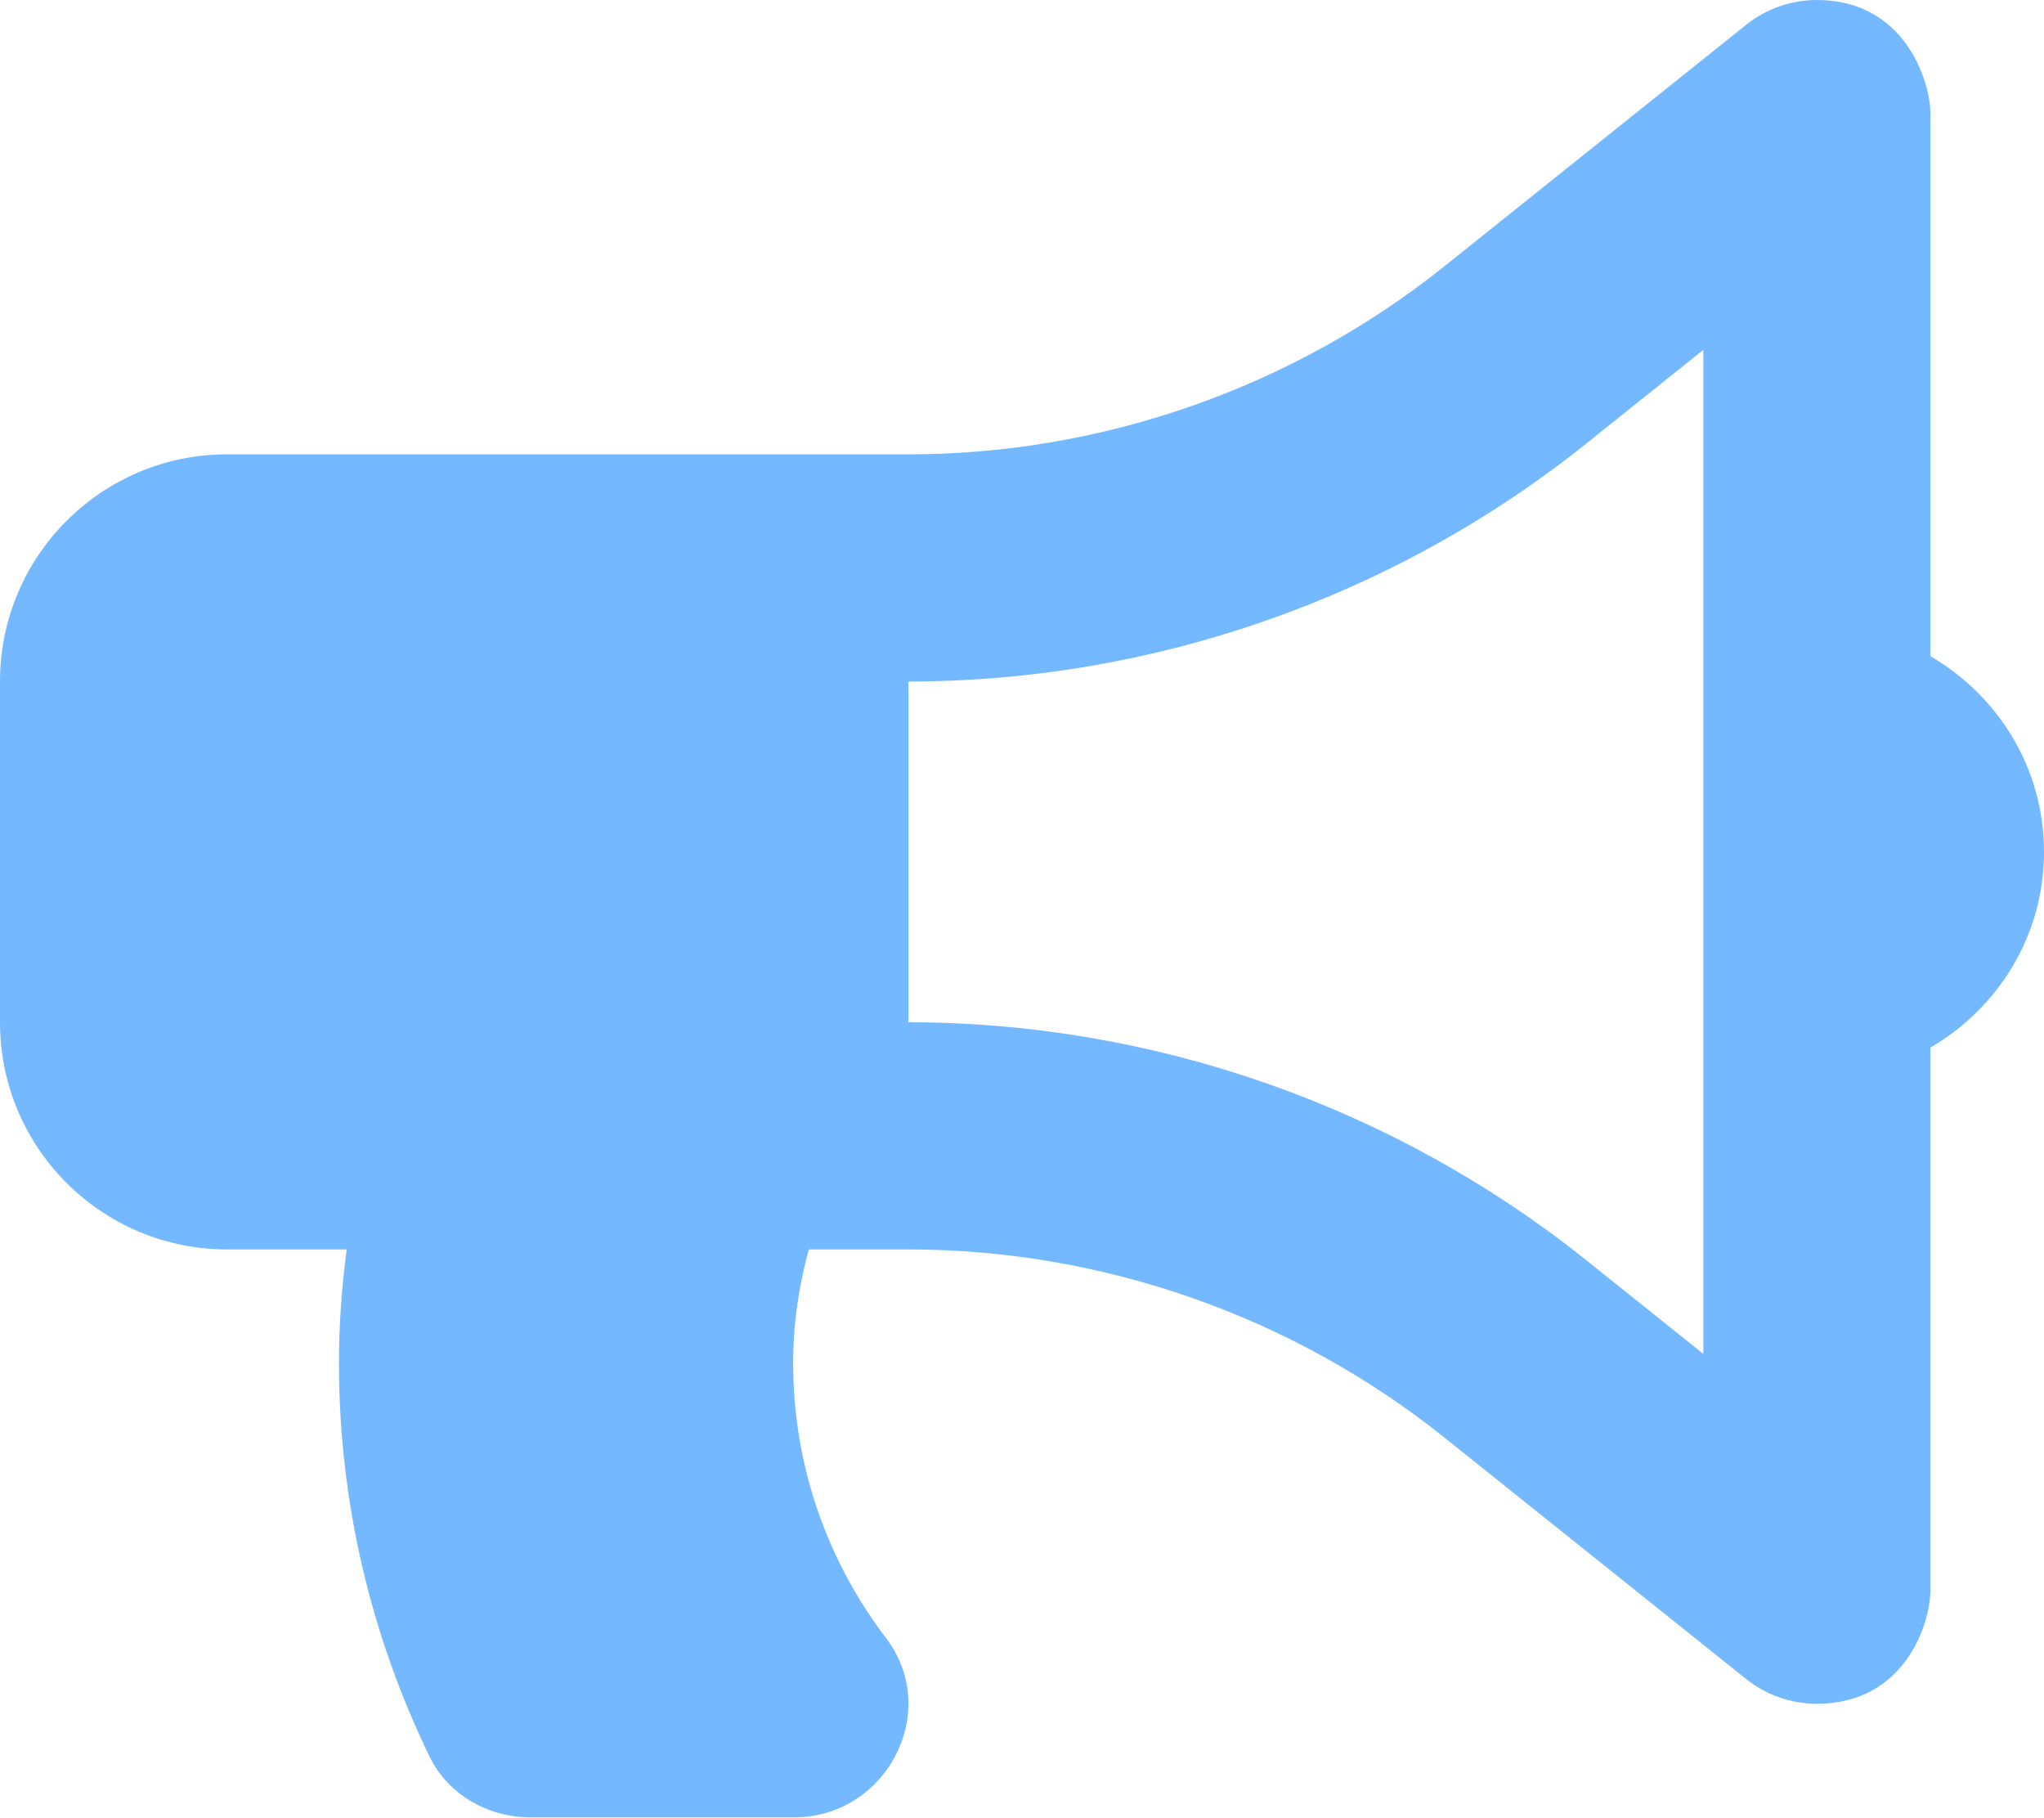
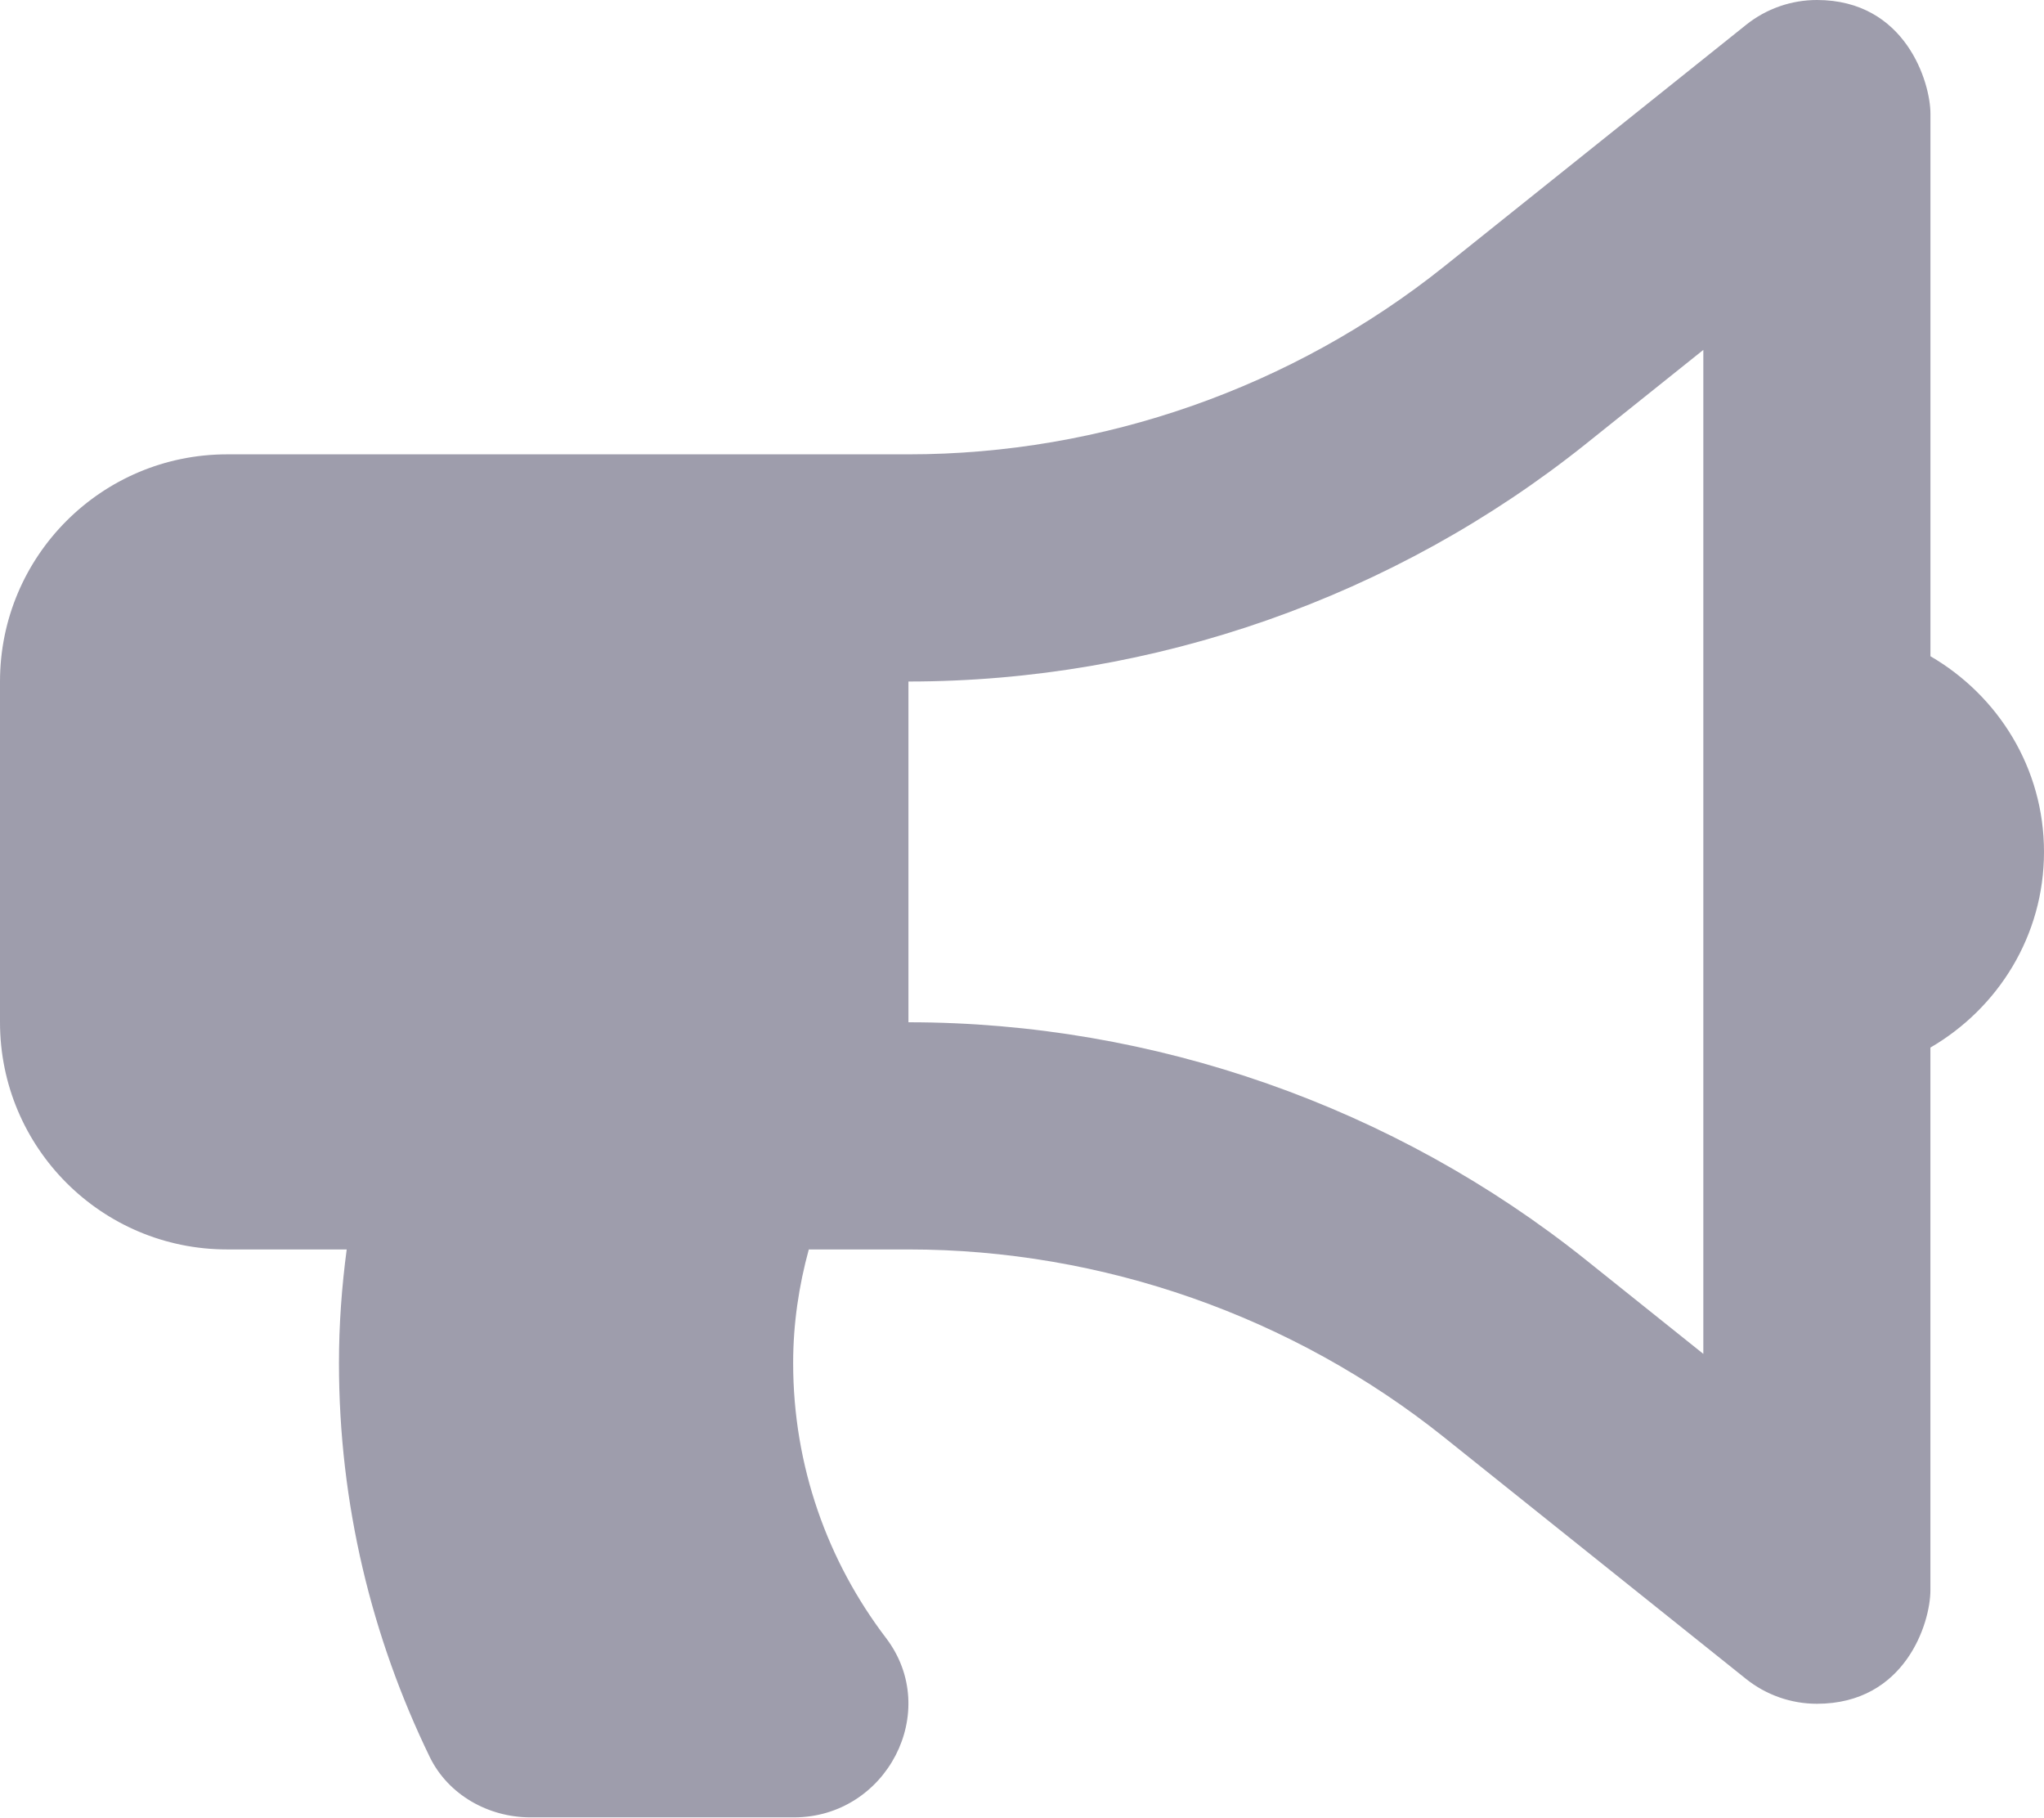
<svg xmlns="http://www.w3.org/2000/svg" aria-hidden="true" focusable="false" data-prefix="fas" data-icon="bullhorn" class="svg-inline--fa fa-bullhorn fa-w-18" role="img" viewBox="0 0 576 512">
-   <path fill="#74b9ff" d="M576 240c0-23.63-12.95-44.04-32-55.12V32.01C544 23.26 537.02 0 512 0c-7.12 0-14.19 2.38-19.98 7.02l-85.03 68.03C364.28 109.19 310.66 128 256 128H64c-35.35 0-64 28.65-64 64v96c0 35.35 28.65 64 64 64h33.7c-1.39 10.48-2.18 21.14-2.18 32 0 39.77 9.26 77.35 25.56 110.94 5.19 10.69 16.52 17.06 28.4 17.06h74.28c26.05 0 41.69-29.84 25.9-50.56-16.4-21.52-26.15-48.36-26.15-77.44 0-11.11 1.62-21.79 4.41-32H256c54.66 0 108.28 18.81 150.98 52.95l85.03 68.03a32.023 32.023 0 0 0 19.98 7.02c24.92 0 32-22.78 32-32V295.13C563.05 284.04 576 263.63 576 240zm-96 141.42l-33.05-26.44C392.95 311.78 325.12 288 256 288v-96c69.12 0 136.95-23.78 190.95-66.98L480 98.58v282.84z" />
+   <path fill="#9e9dac" d="M576 240c0-23.63-12.95-44.04-32-55.12V32.01C544 23.26 537.02 0 512 0c-7.12 0-14.19 2.38-19.98 7.02l-85.03 68.03C364.28 109.19 310.66 128 256 128H64c-35.35 0-64 28.65-64 64v96c0 35.35 28.65 64 64 64h33.7c-1.39 10.48-2.18 21.14-2.18 32 0 39.77 9.26 77.35 25.56 110.94 5.19 10.69 16.52 17.06 28.4 17.06h74.28c26.05 0 41.69-29.84 25.9-50.56-16.4-21.52-26.15-48.36-26.15-77.44 0-11.11 1.62-21.79 4.41-32H256c54.66 0 108.28 18.81 150.98 52.95l85.03 68.03a32.023 32.023 0 0 0 19.98 7.02c24.92 0 32-22.78 32-32V295.13C563.05 284.04 576 263.63 576 240zm-96 141.42l-33.05-26.44C392.95 311.78 325.12 288 256 288v-96c69.12 0 136.95-23.78 190.95-66.98L480 98.58v282.84z" />
</svg>
